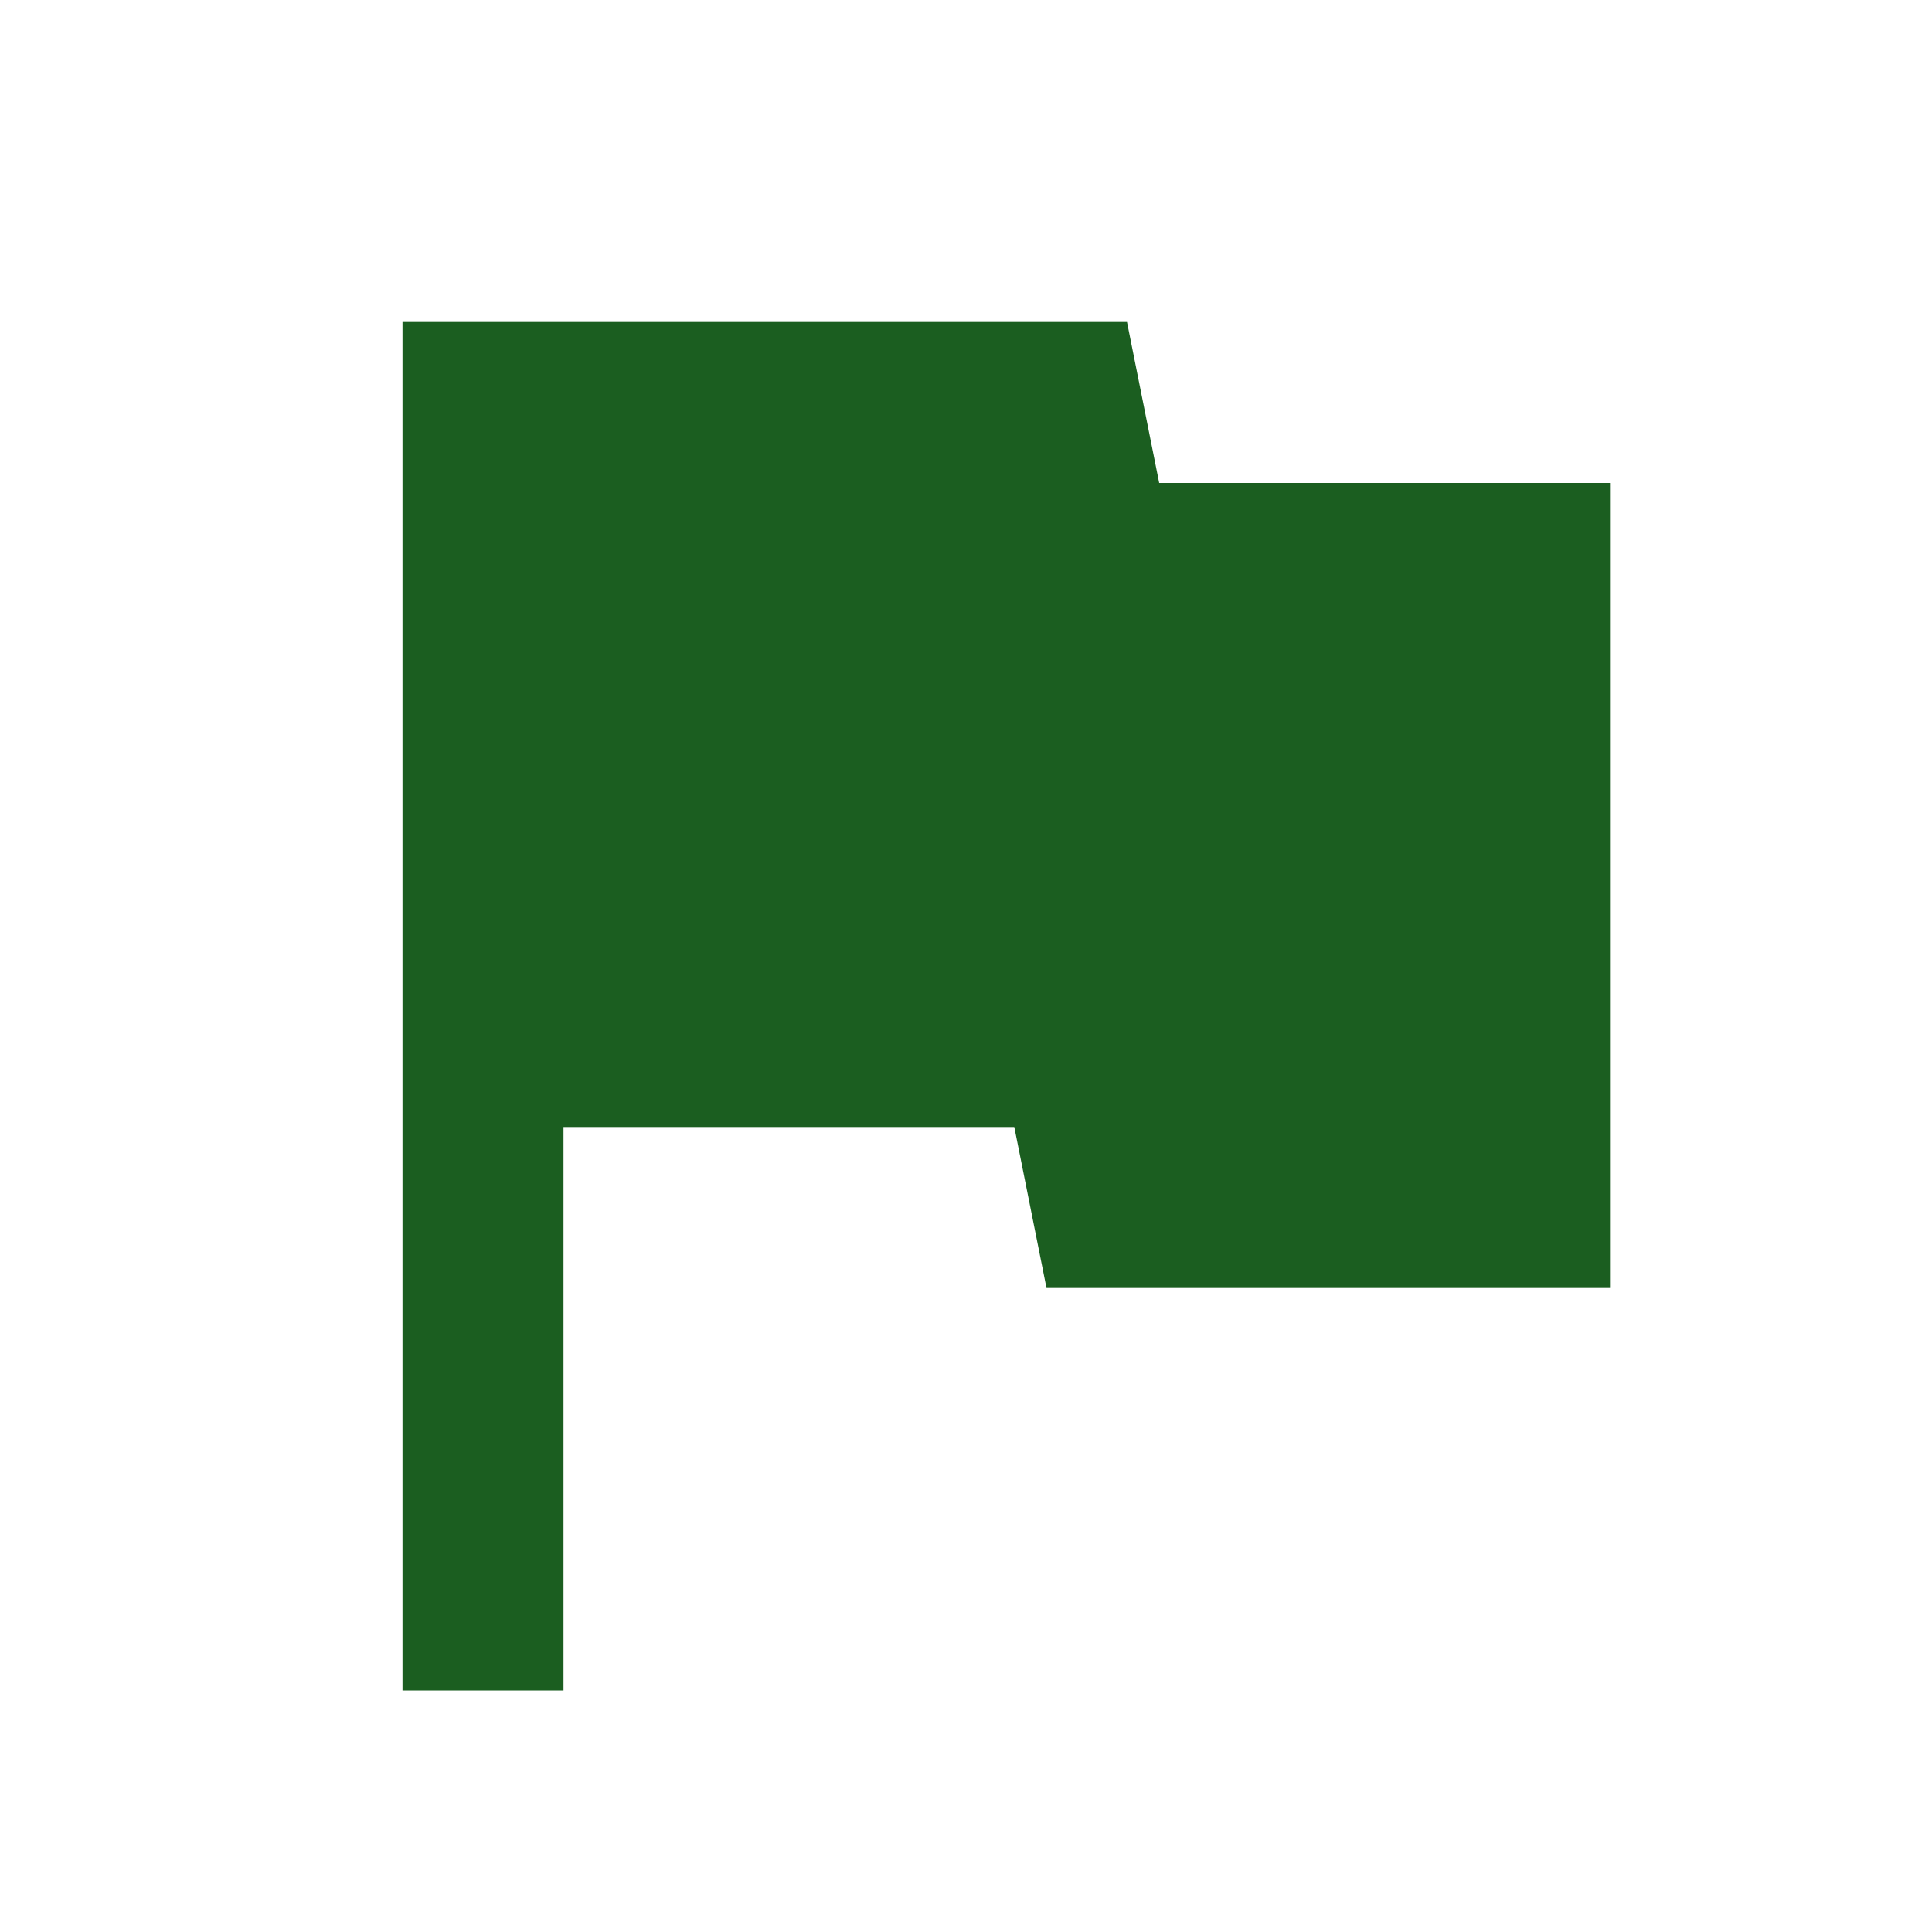
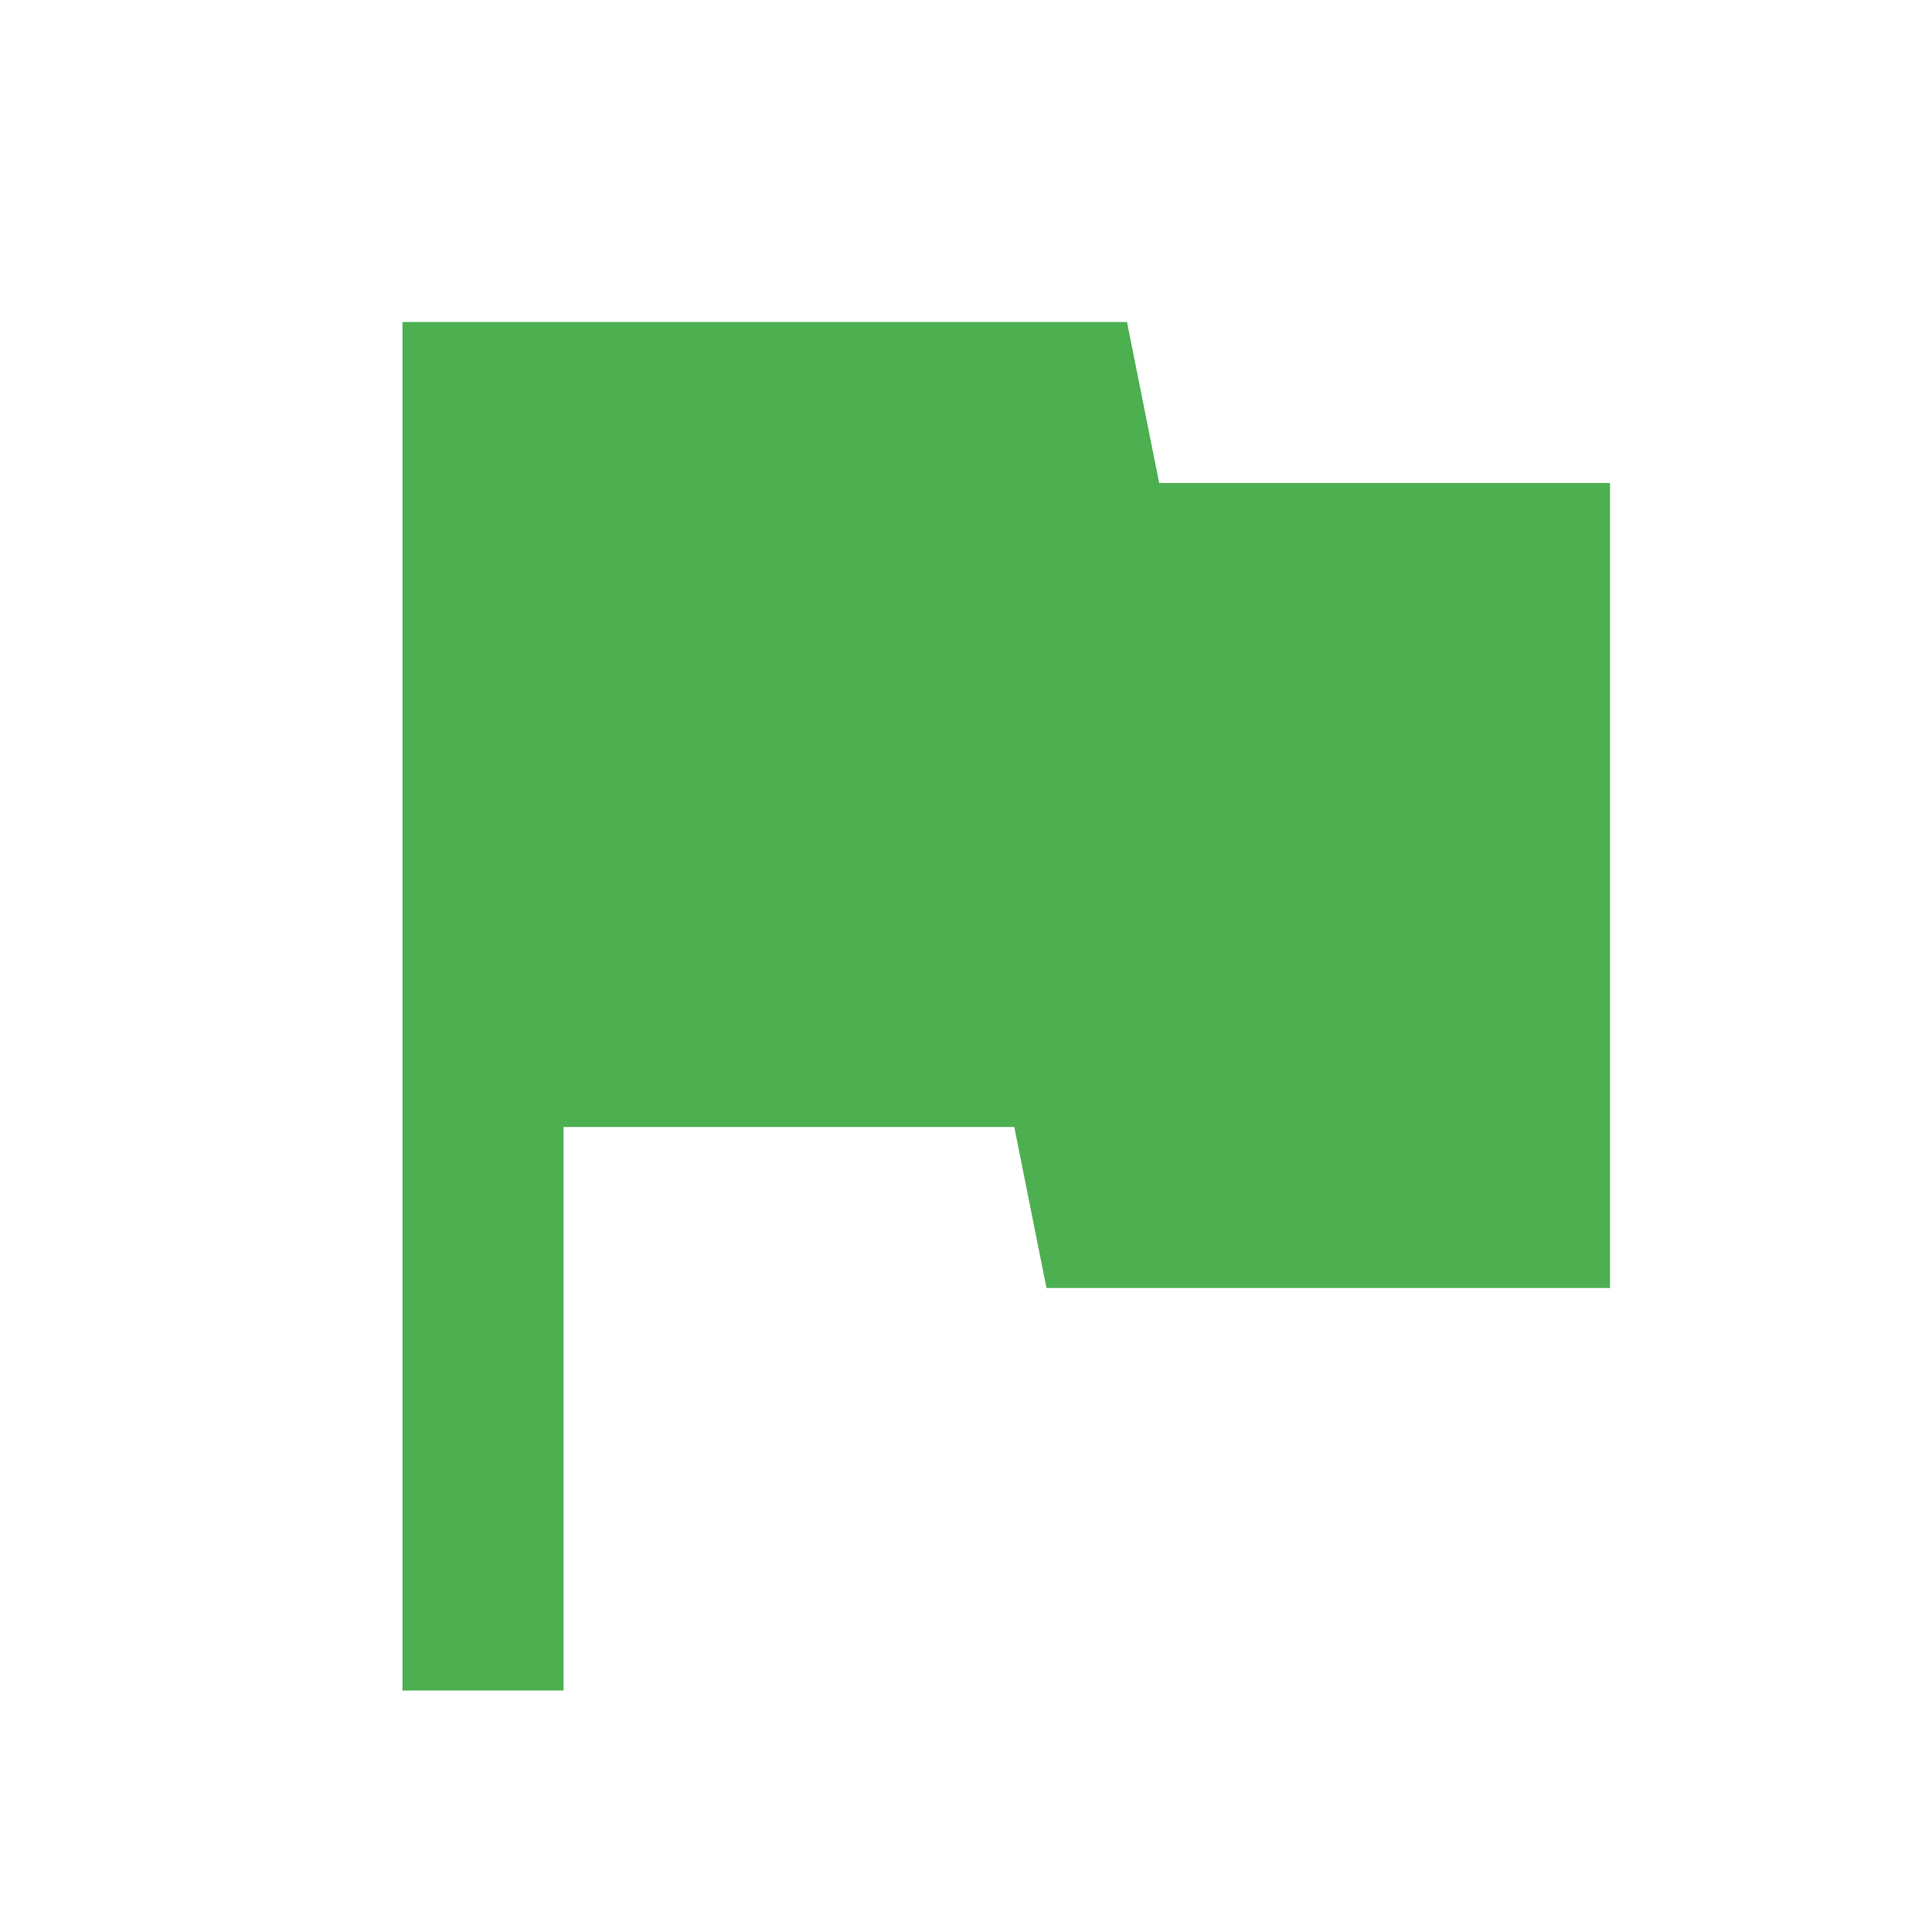
<svg xmlns="http://www.w3.org/2000/svg" version="1.1" id="Layer_1" x="0px" y="0px" width="24px" height="24px" viewBox="0 0 24 24" enable-background="new 0 0 24 24" xml:space="preserve">
-   <path fill="#1B5E20" d="M14.4,6L14,4H5v17h2v-7h5.6l0.4,2h7V6H14.4z" />
+   <path fill="#4CAF50" d="M14.4,6L14,4H5v17h2v-7h5.6l0.4,2h7V6H14.4z" />
</svg>
